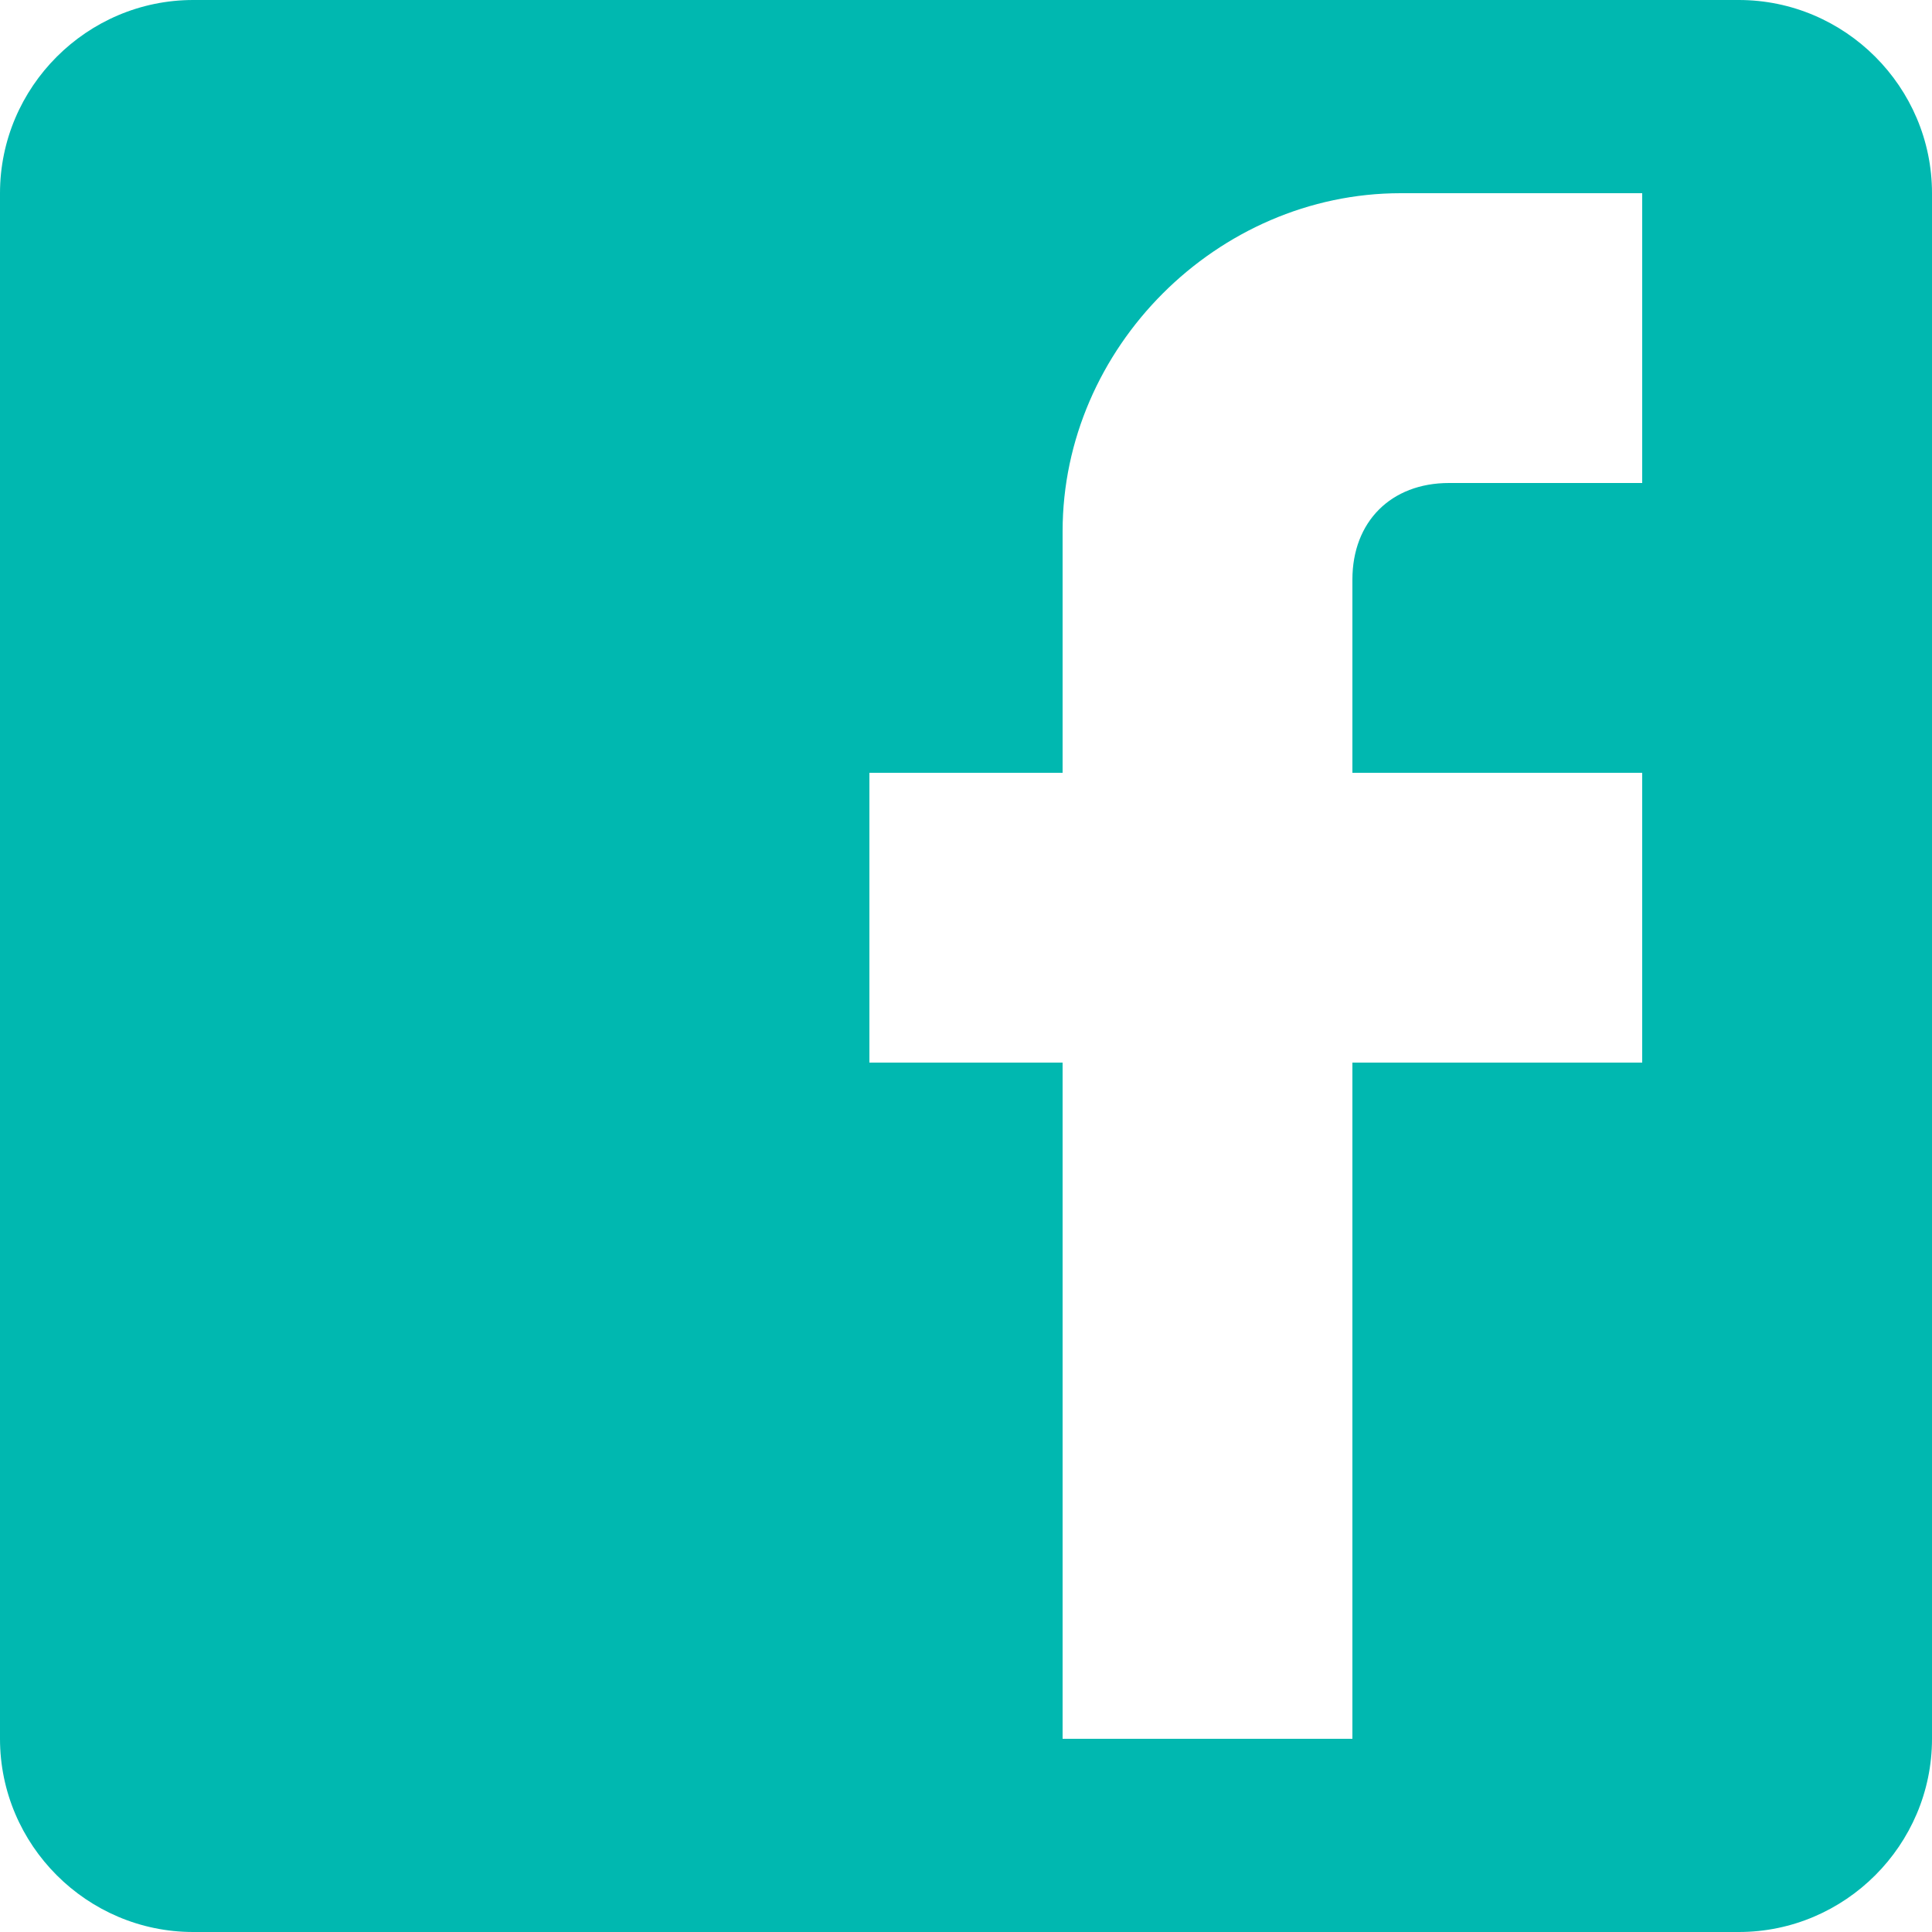
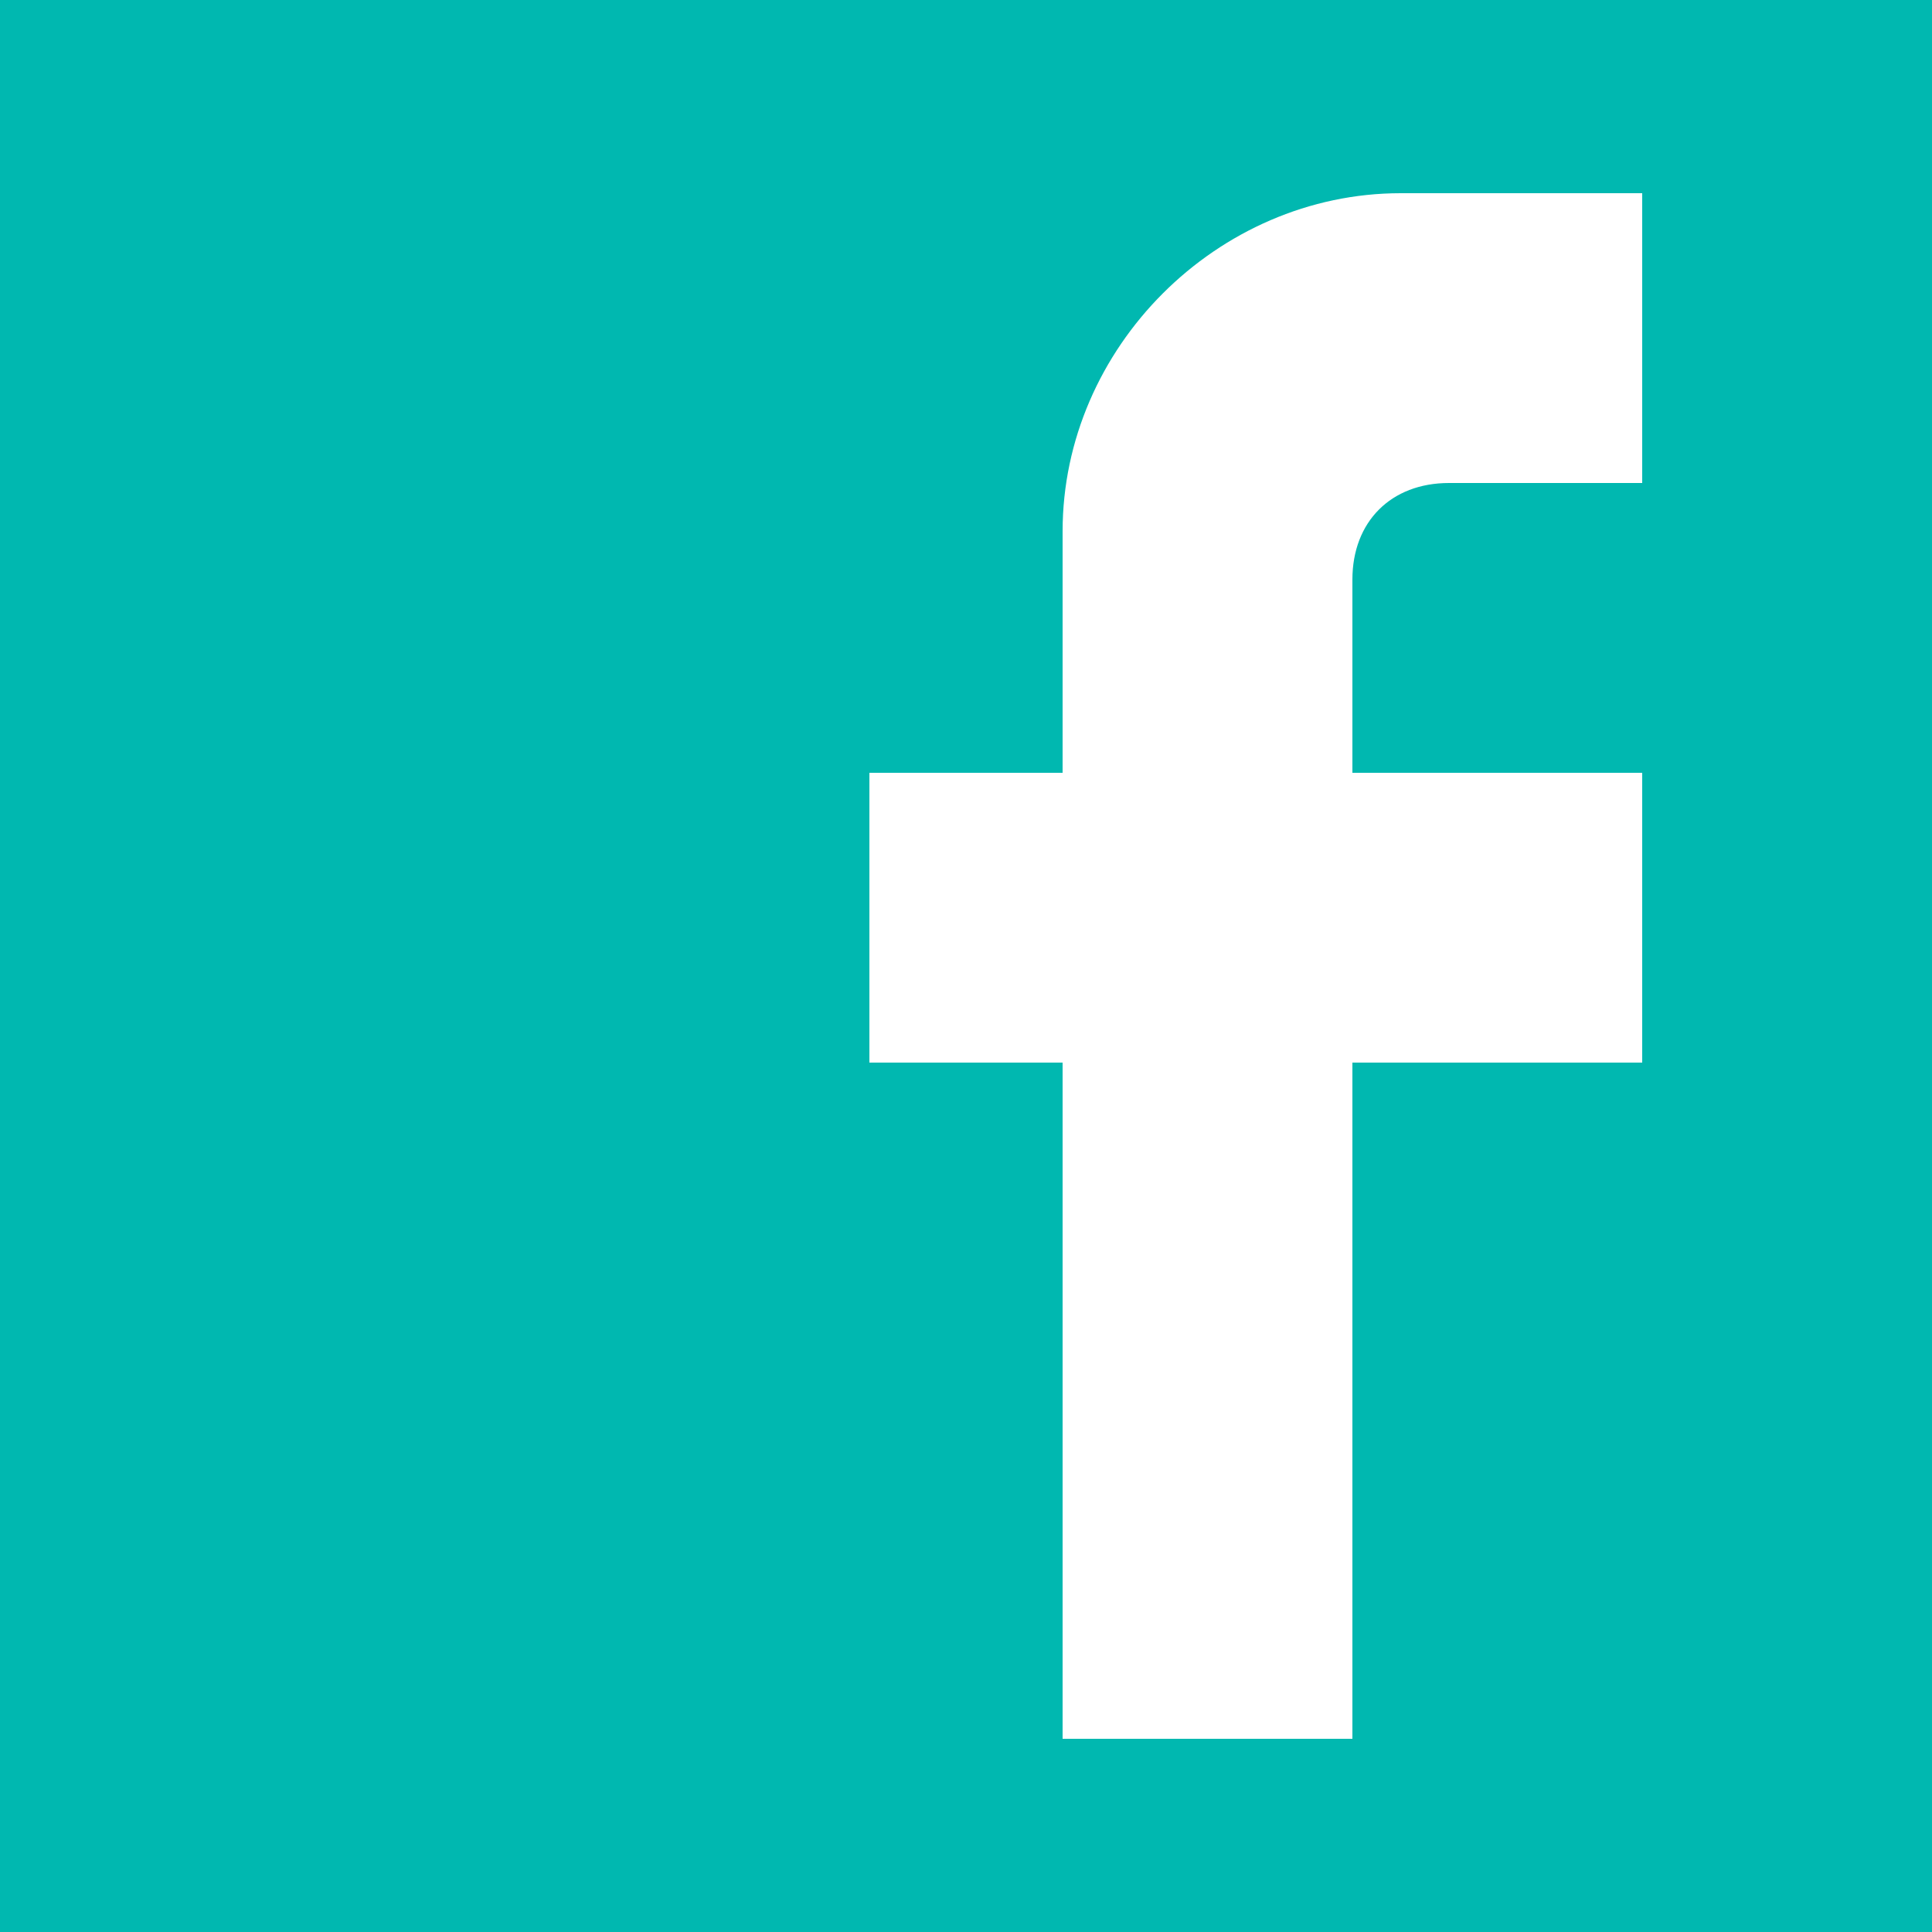
<svg xmlns="http://www.w3.org/2000/svg" width="40" height="40" viewBox="0 0 40 40">
-   <path d="M36 0H4C1.8 0 0 1.8 0 4v32c0 2.2 1.8 4 4 4h32c2.2 0 4-1.8 4-4V4c0-2.2-1.8-4-4-4zm-2 4v6h-4c-1.2 0-2 .8-2 2v4h6v6h-6v14h-6V22h-4v-6h4v-5c0-3.8 3.2-7 7-7h5z" fill="#00B8B0" fill-rule="evenodd" />
+   <path d="M0 0v40h40V0H0zm34 4v6h-4c-1.2 0-2 .8-2 2v4h6v6h-6v14h-6V22h-4v-6h4v-5c0-3.8 3.2-7 7-7h5z" fill="#00B8B0" fill-rule="evenodd" />
</svg>
